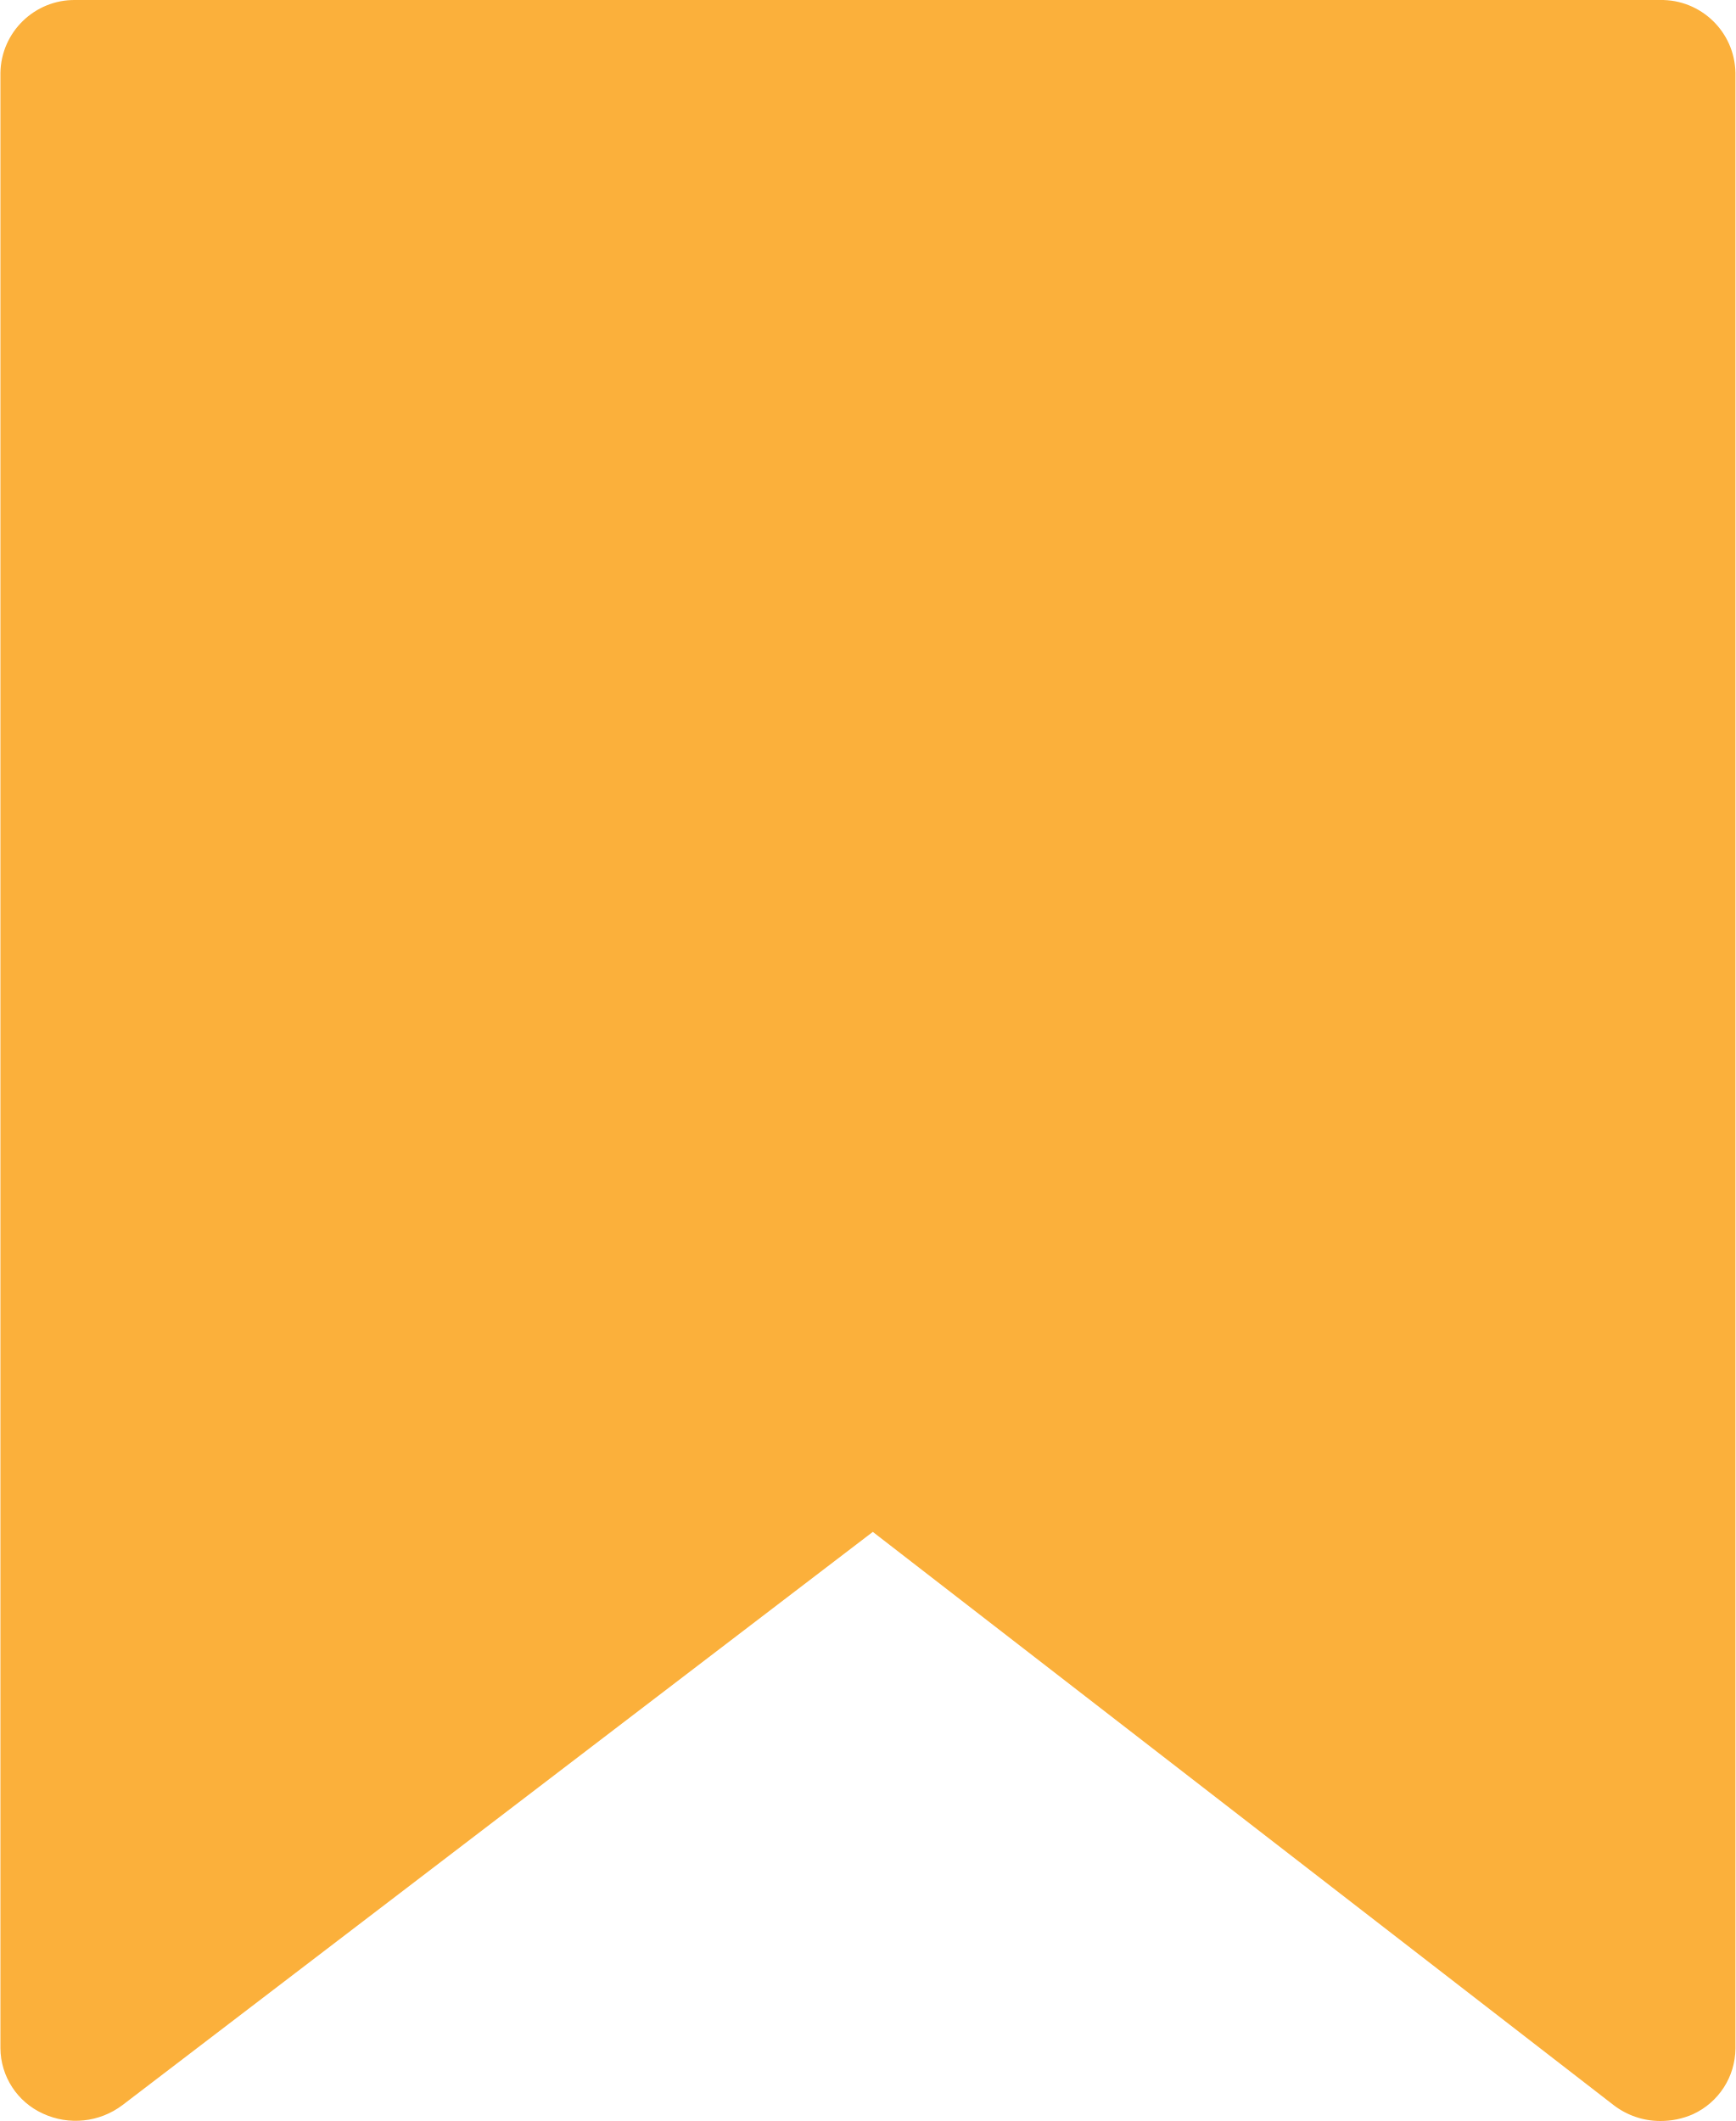
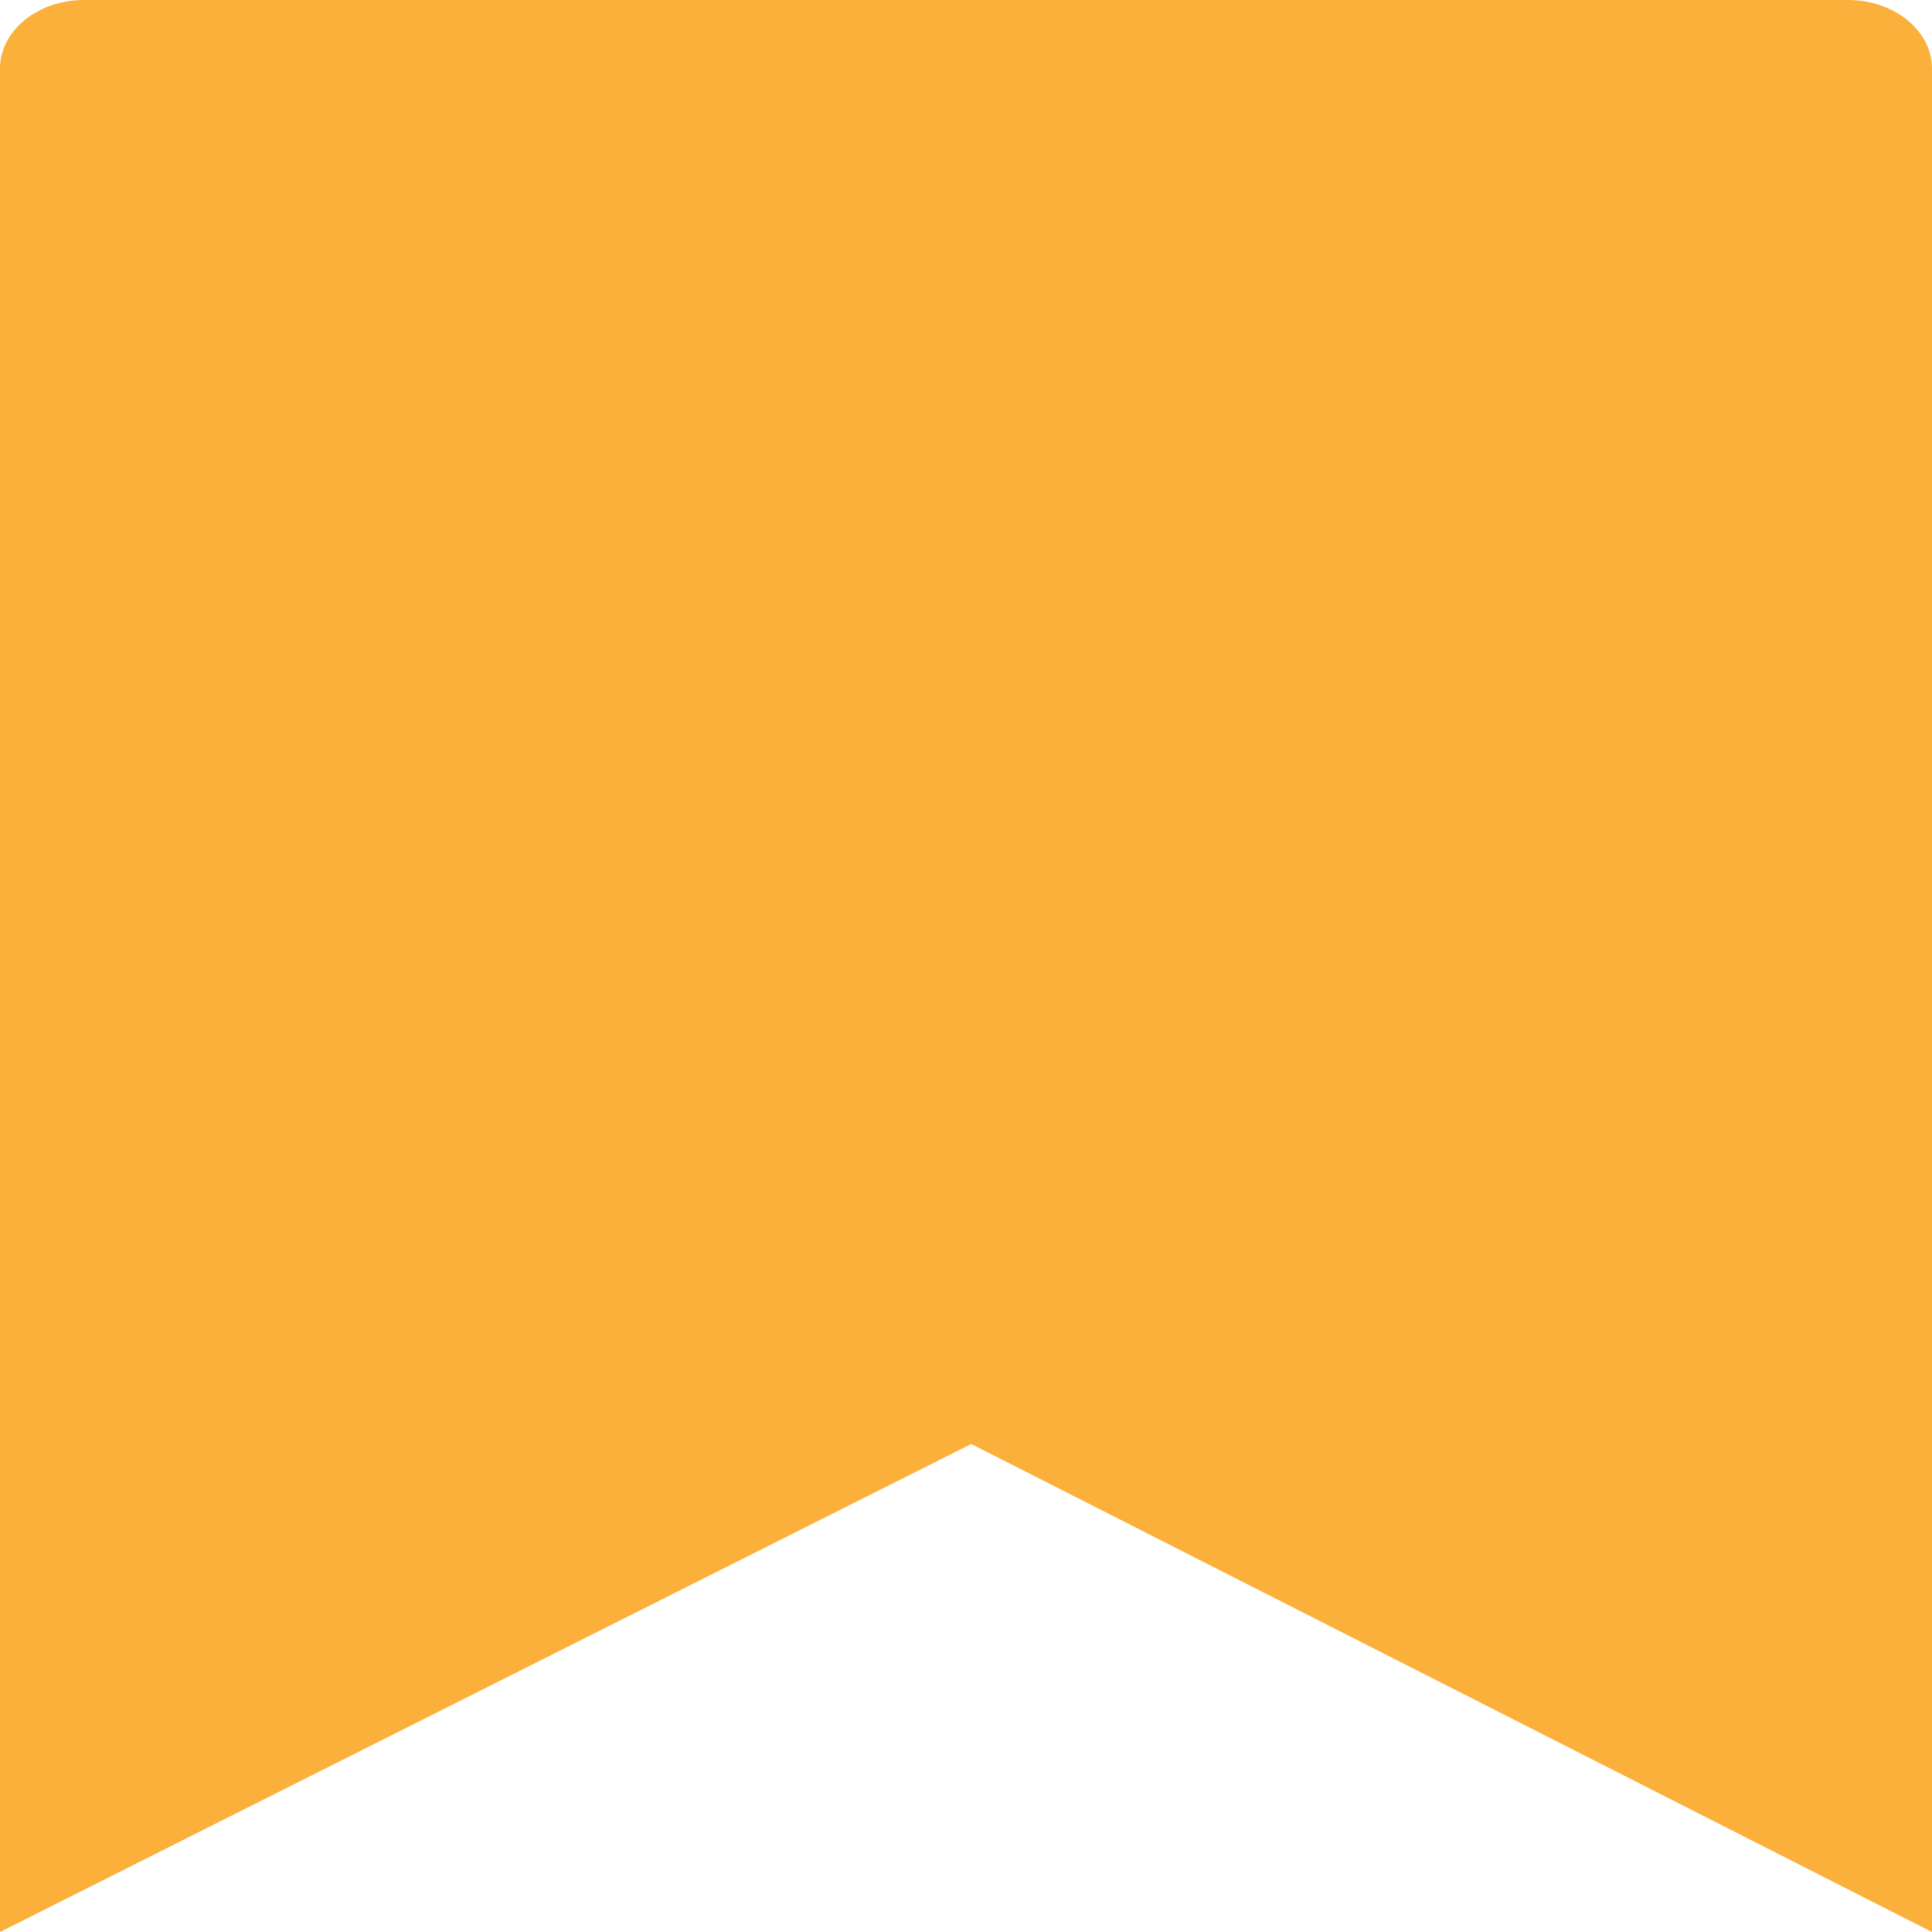
- <svg xmlns="http://www.w3.org/2000/svg" viewBox="0 0 81.74 99.91">
+ <svg xmlns="http://www.w3.org/2000/svg" viewBox="0 0 100 100">
  <defs>
    <style>.cls-1{fill:#fbb03b;}</style>
  </defs>
  <g id="Layer_2" data-name="Layer 2">
    <g id="layout">
-       <path class="cls-1" d="M78.2,99.91A3.61,3.61,0,0,1,76,99.16l-34.89-27-35.34,27a3.66,3.66,0,0,1-3.75.4,3.41,3.41,0,0,1-2-3.08V3.43A3.49,3.49,0,0,1,3.55,0H78.19a3.49,3.49,0,0,1,3.55,3.43V96.5a3.43,3.43,0,0,1-2,3.09A3.78,3.78,0,0,1,78.2,99.91Z" />
+       <path class="cls-1" d="M95.66,0H4.34C1.94,0,0,1.6,0,3.55V100L50.27,74.74,100,100V3.55c0-2-2-3.55-4.34-3.55Z" />
    </g>
  </g>
</svg>
